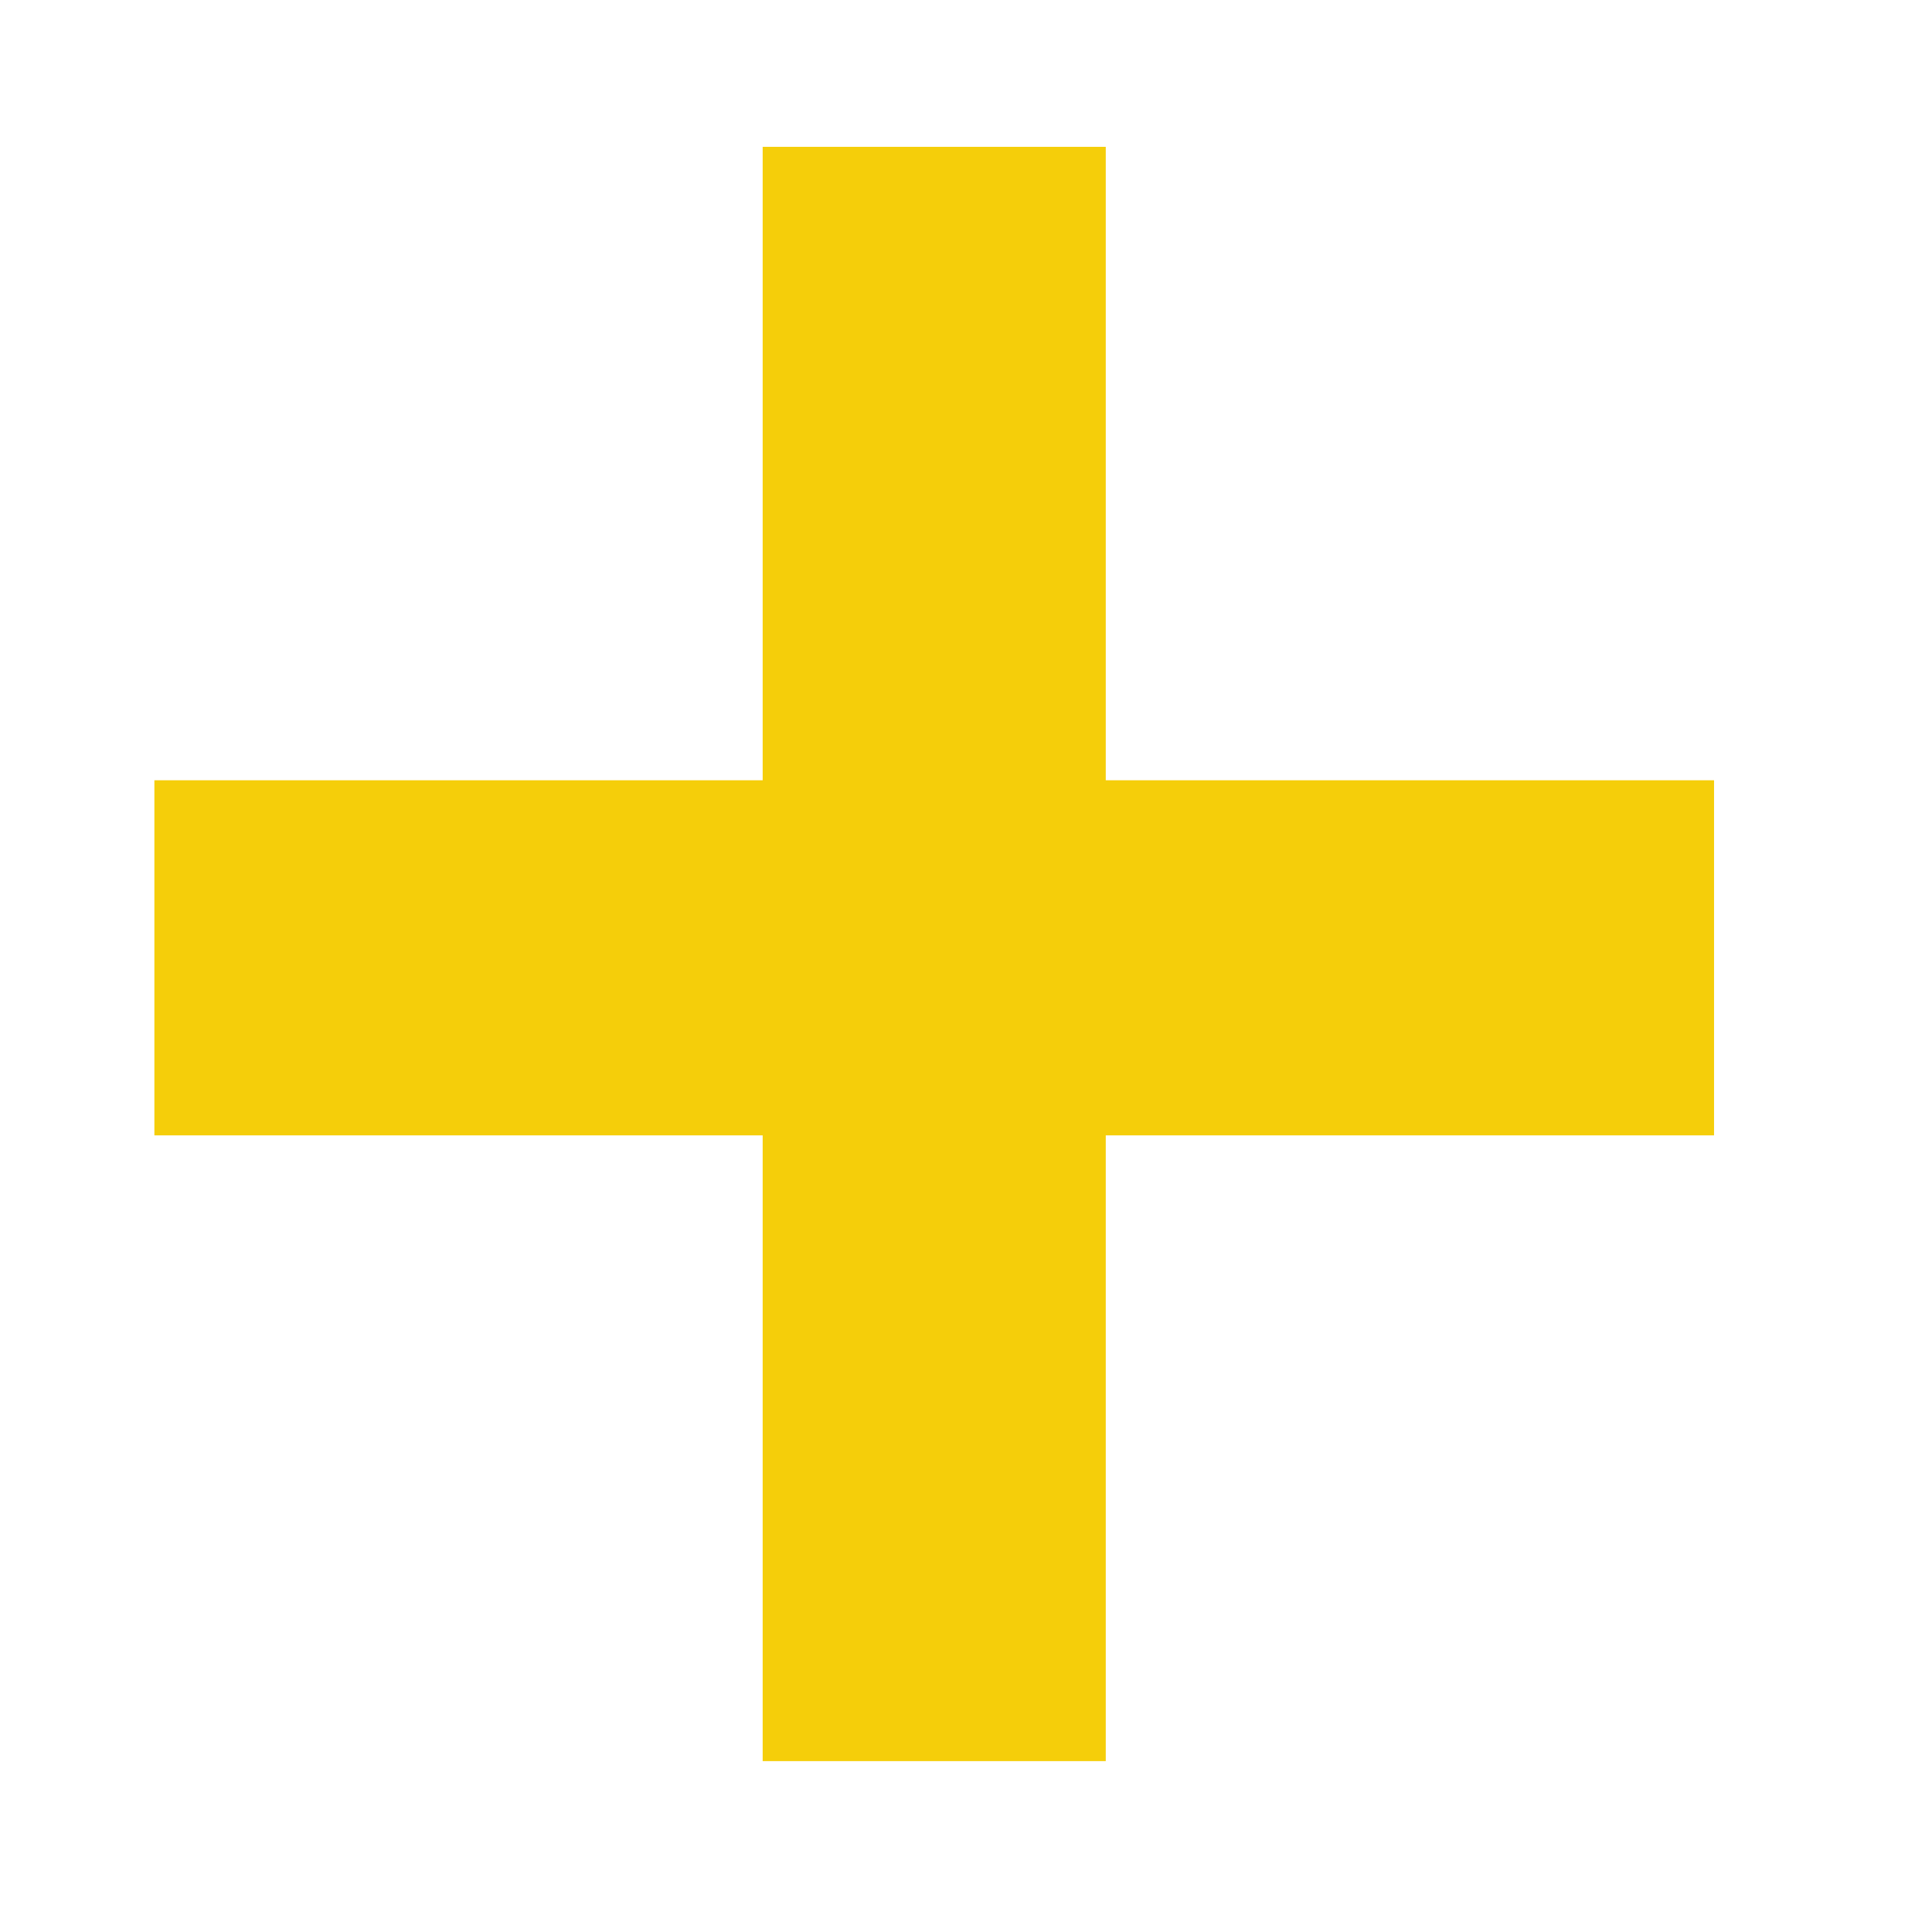
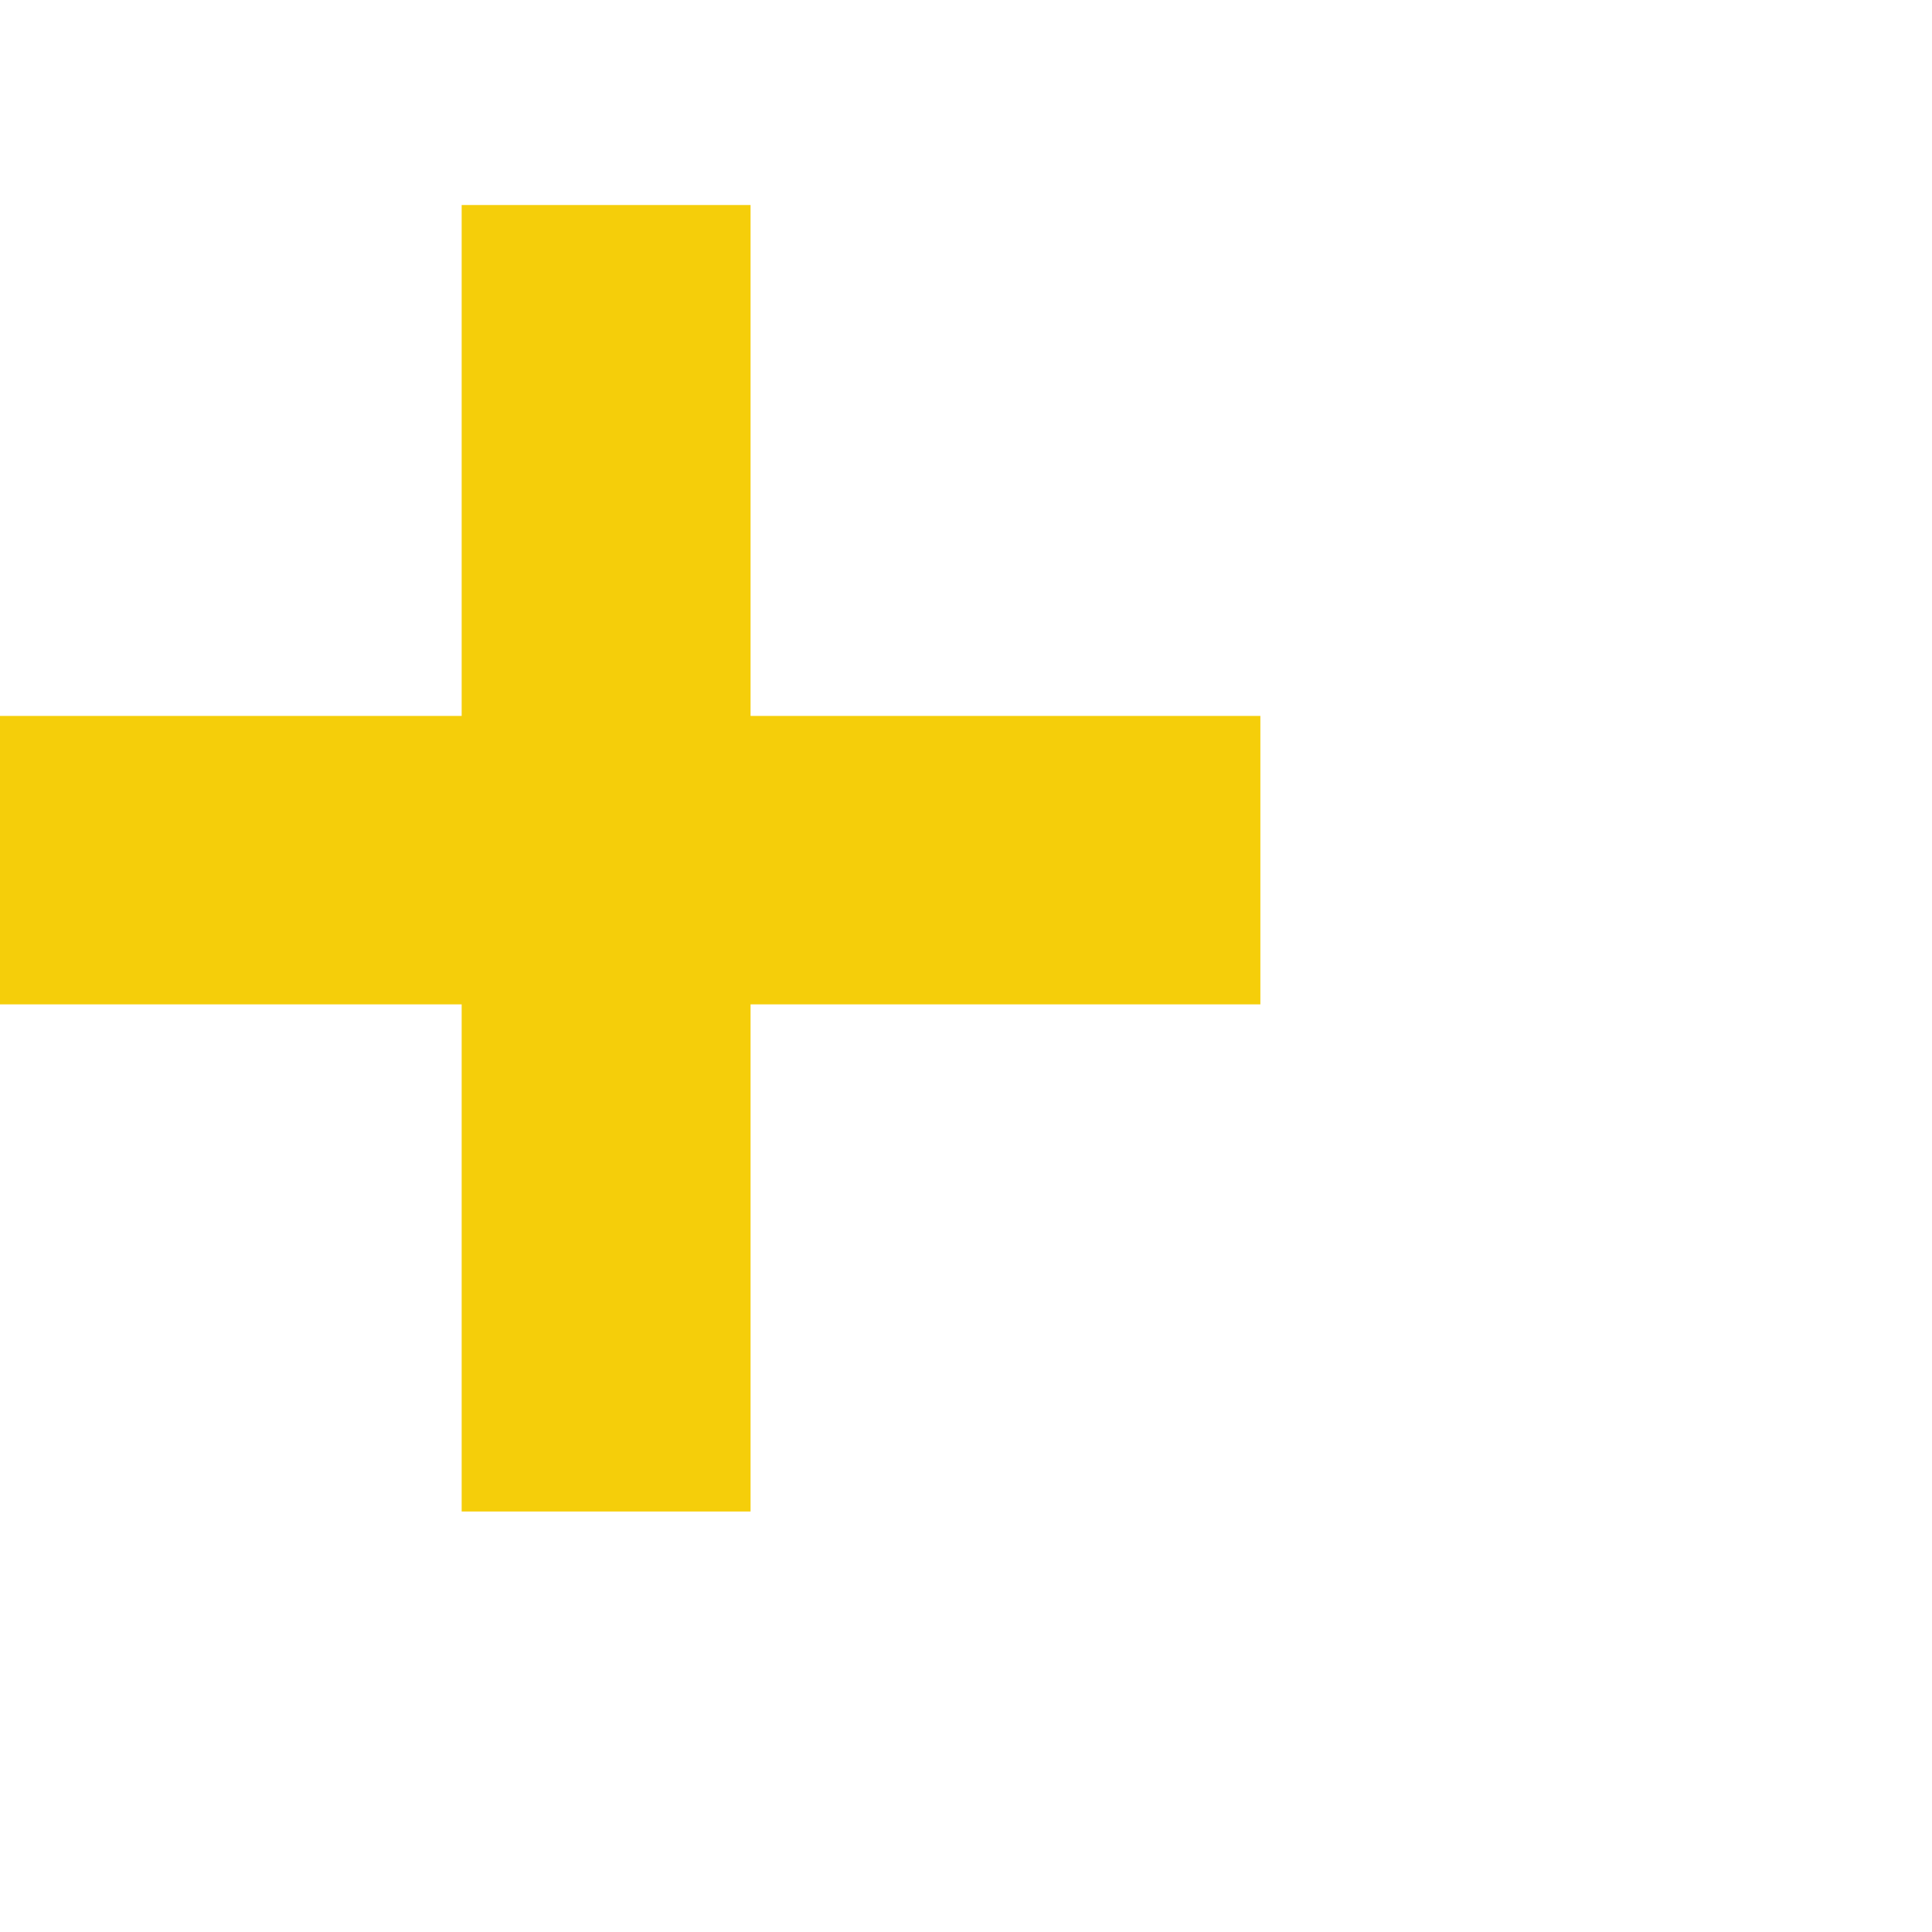
<svg xmlns="http://www.w3.org/2000/svg" viewBox="0 0 16 16" version="1.1" id="svg6" width="16" height="16">
  <defs id="defs3051">
    <style type="text/css" id="current-color-scheme">
      .ColorScheme-Text {
        color:#4d4d4d;
      }
      </style>
  </defs>
  <g id="layer1">
-     <text xml:space="preserve" style="font-style:normal;font-variant:normal;font-weight:600;font-stretch:normal;font-size:27.108px;line-height:1.25;font-family:'Montserrat Alternates';-inkscape-font-specification:'Montserrat Alternates Semi-Bold';letter-spacing:0px;word-spacing:0px;fill:#f5ce0a;fill-opacity:1;stroke:none;stroke-width:0.678;" x="0.129" y="17.351" id="text15" transform="scale(0.9829353,1.017361)">
-       <tspan id="tspan13" x="0.129" y="17.351" style="font-style:normal;font-variant:normal;font-weight:600;font-stretch:normal;font-family:'Montserrat Alternates';-inkscape-font-specification:'Montserrat Alternates Semi-Bold';fill:#f5ce0a;fill-opacity:1;stroke-width:0.678;">+</tspan>
+     <text xml:space="preserve" style="font-style:normal;font-variant:normal;font-weight:600;font-stretch:normal;font-size:22.348px;line-height:1.25;font-family:'Montserrat Alternates';-inkscape-font-specification:'Montserrat Alternates Semi-Bold';letter-spacing:0px;word-spacing:0px;fill:#f5ce0a;fill-opacity:1;stroke:none;stroke-width:0.559;" x="-1.369" y="15.012" id="text15" transform="scale(1.00078,0.9992209)">
+       <tspan id="tspan13" x="-1.369" y="15.012" style="font-style:normal;font-variant:normal;font-weight:600;font-stretch:normal;font-family:'Montserrat Alternates';-inkscape-font-specification:'Montserrat Alternates Semi-Bold';fill:#f5ce0a;fill-opacity:1;stroke-width:0.559;">+</tspan>
    </text>
  </g>
</svg>
